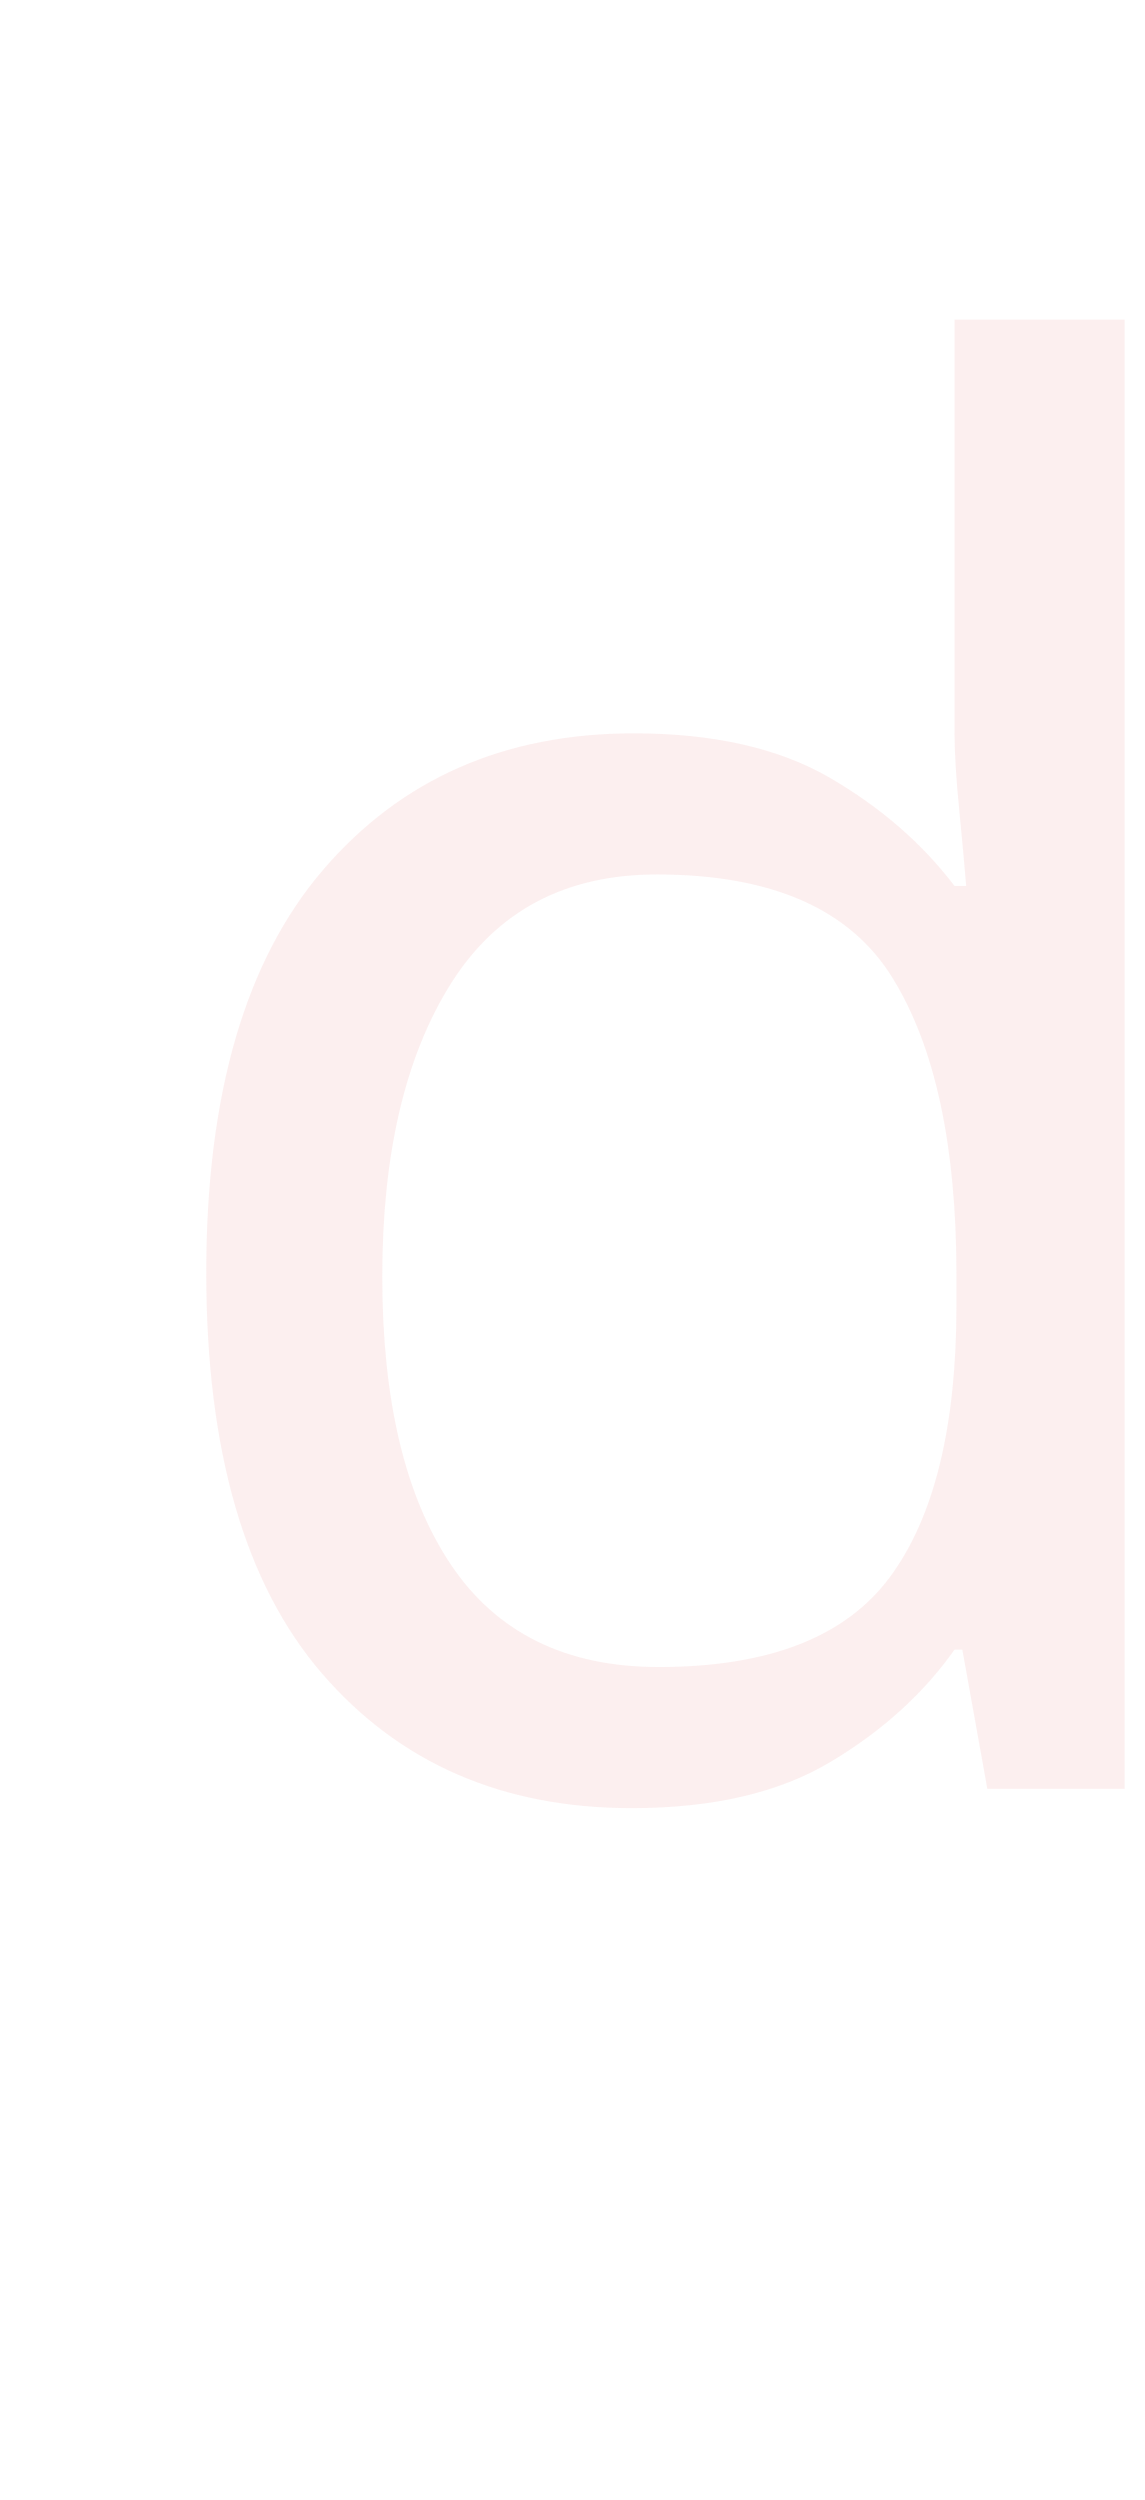
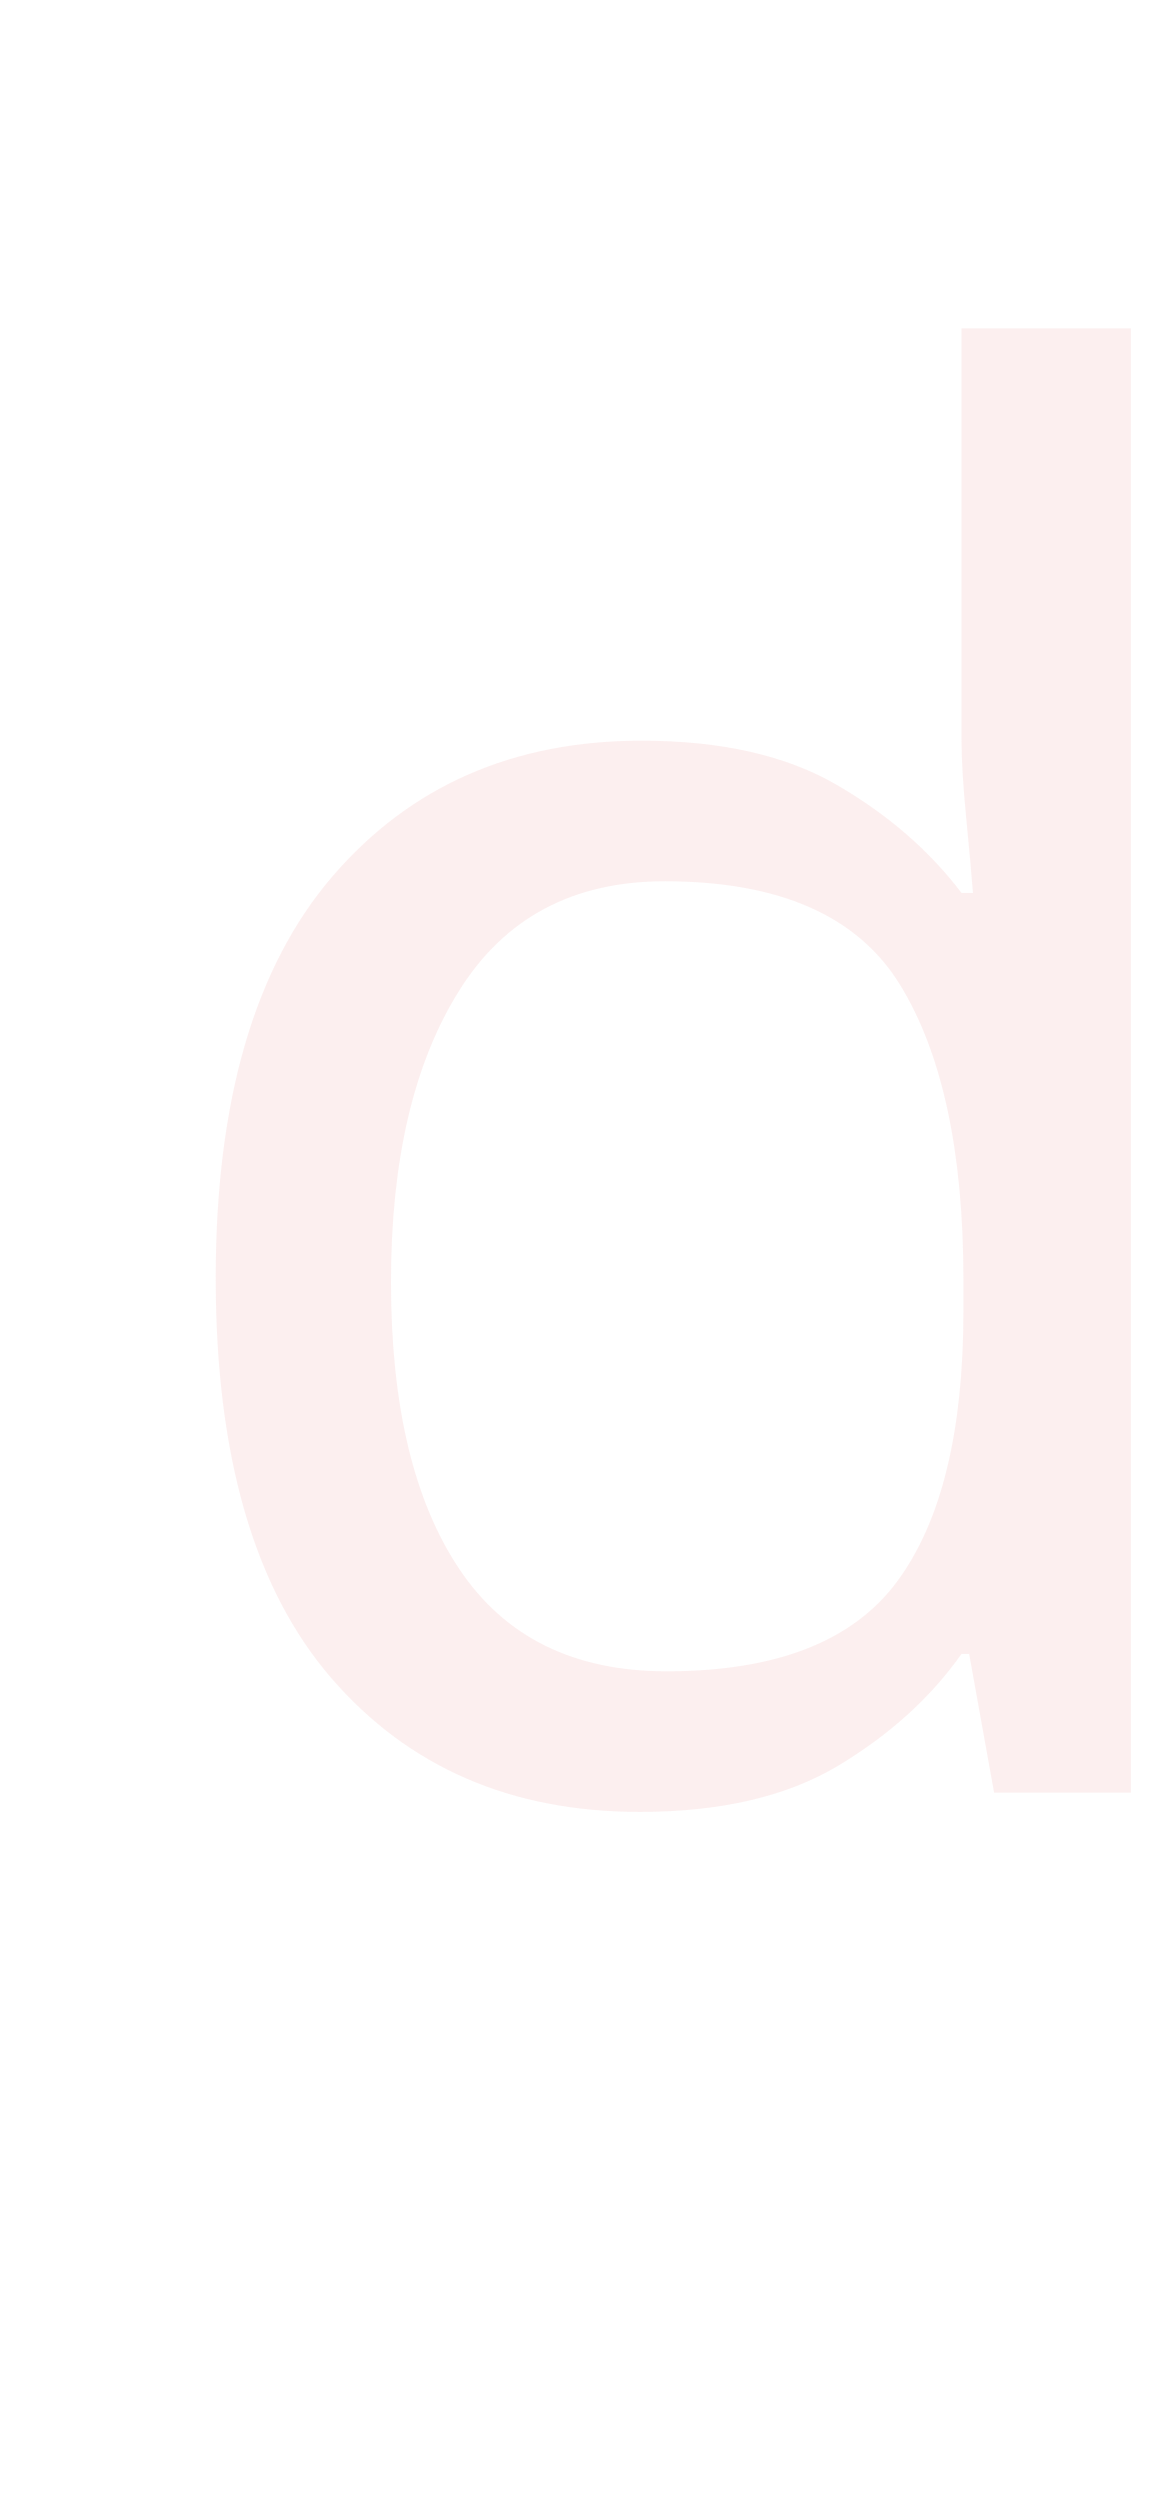
- <svg xmlns="http://www.w3.org/2000/svg" viewBox="3673 2305 103 225">
+ <svg xmlns="http://www.w3.org/2000/svg" viewBox="913 2583 95 205">
  <defs>
    <style>
      .cls-1 {
        fill: #f4c3c3;
-         font-size: 174px;
+         font-size: 158px;
        font-family: PhilosophyScript, Philosophy Script;
        opacity: 0.26;
      }
    </style>
  </defs>
-   <text id="ds" class="cls-1" transform="translate(3682 2466)">
+   <text id="ds" class="cls-1" transform="translate(922 2730)">
    <tspan x="0" y="0">ds</tspan>
  </text>
</svg>
